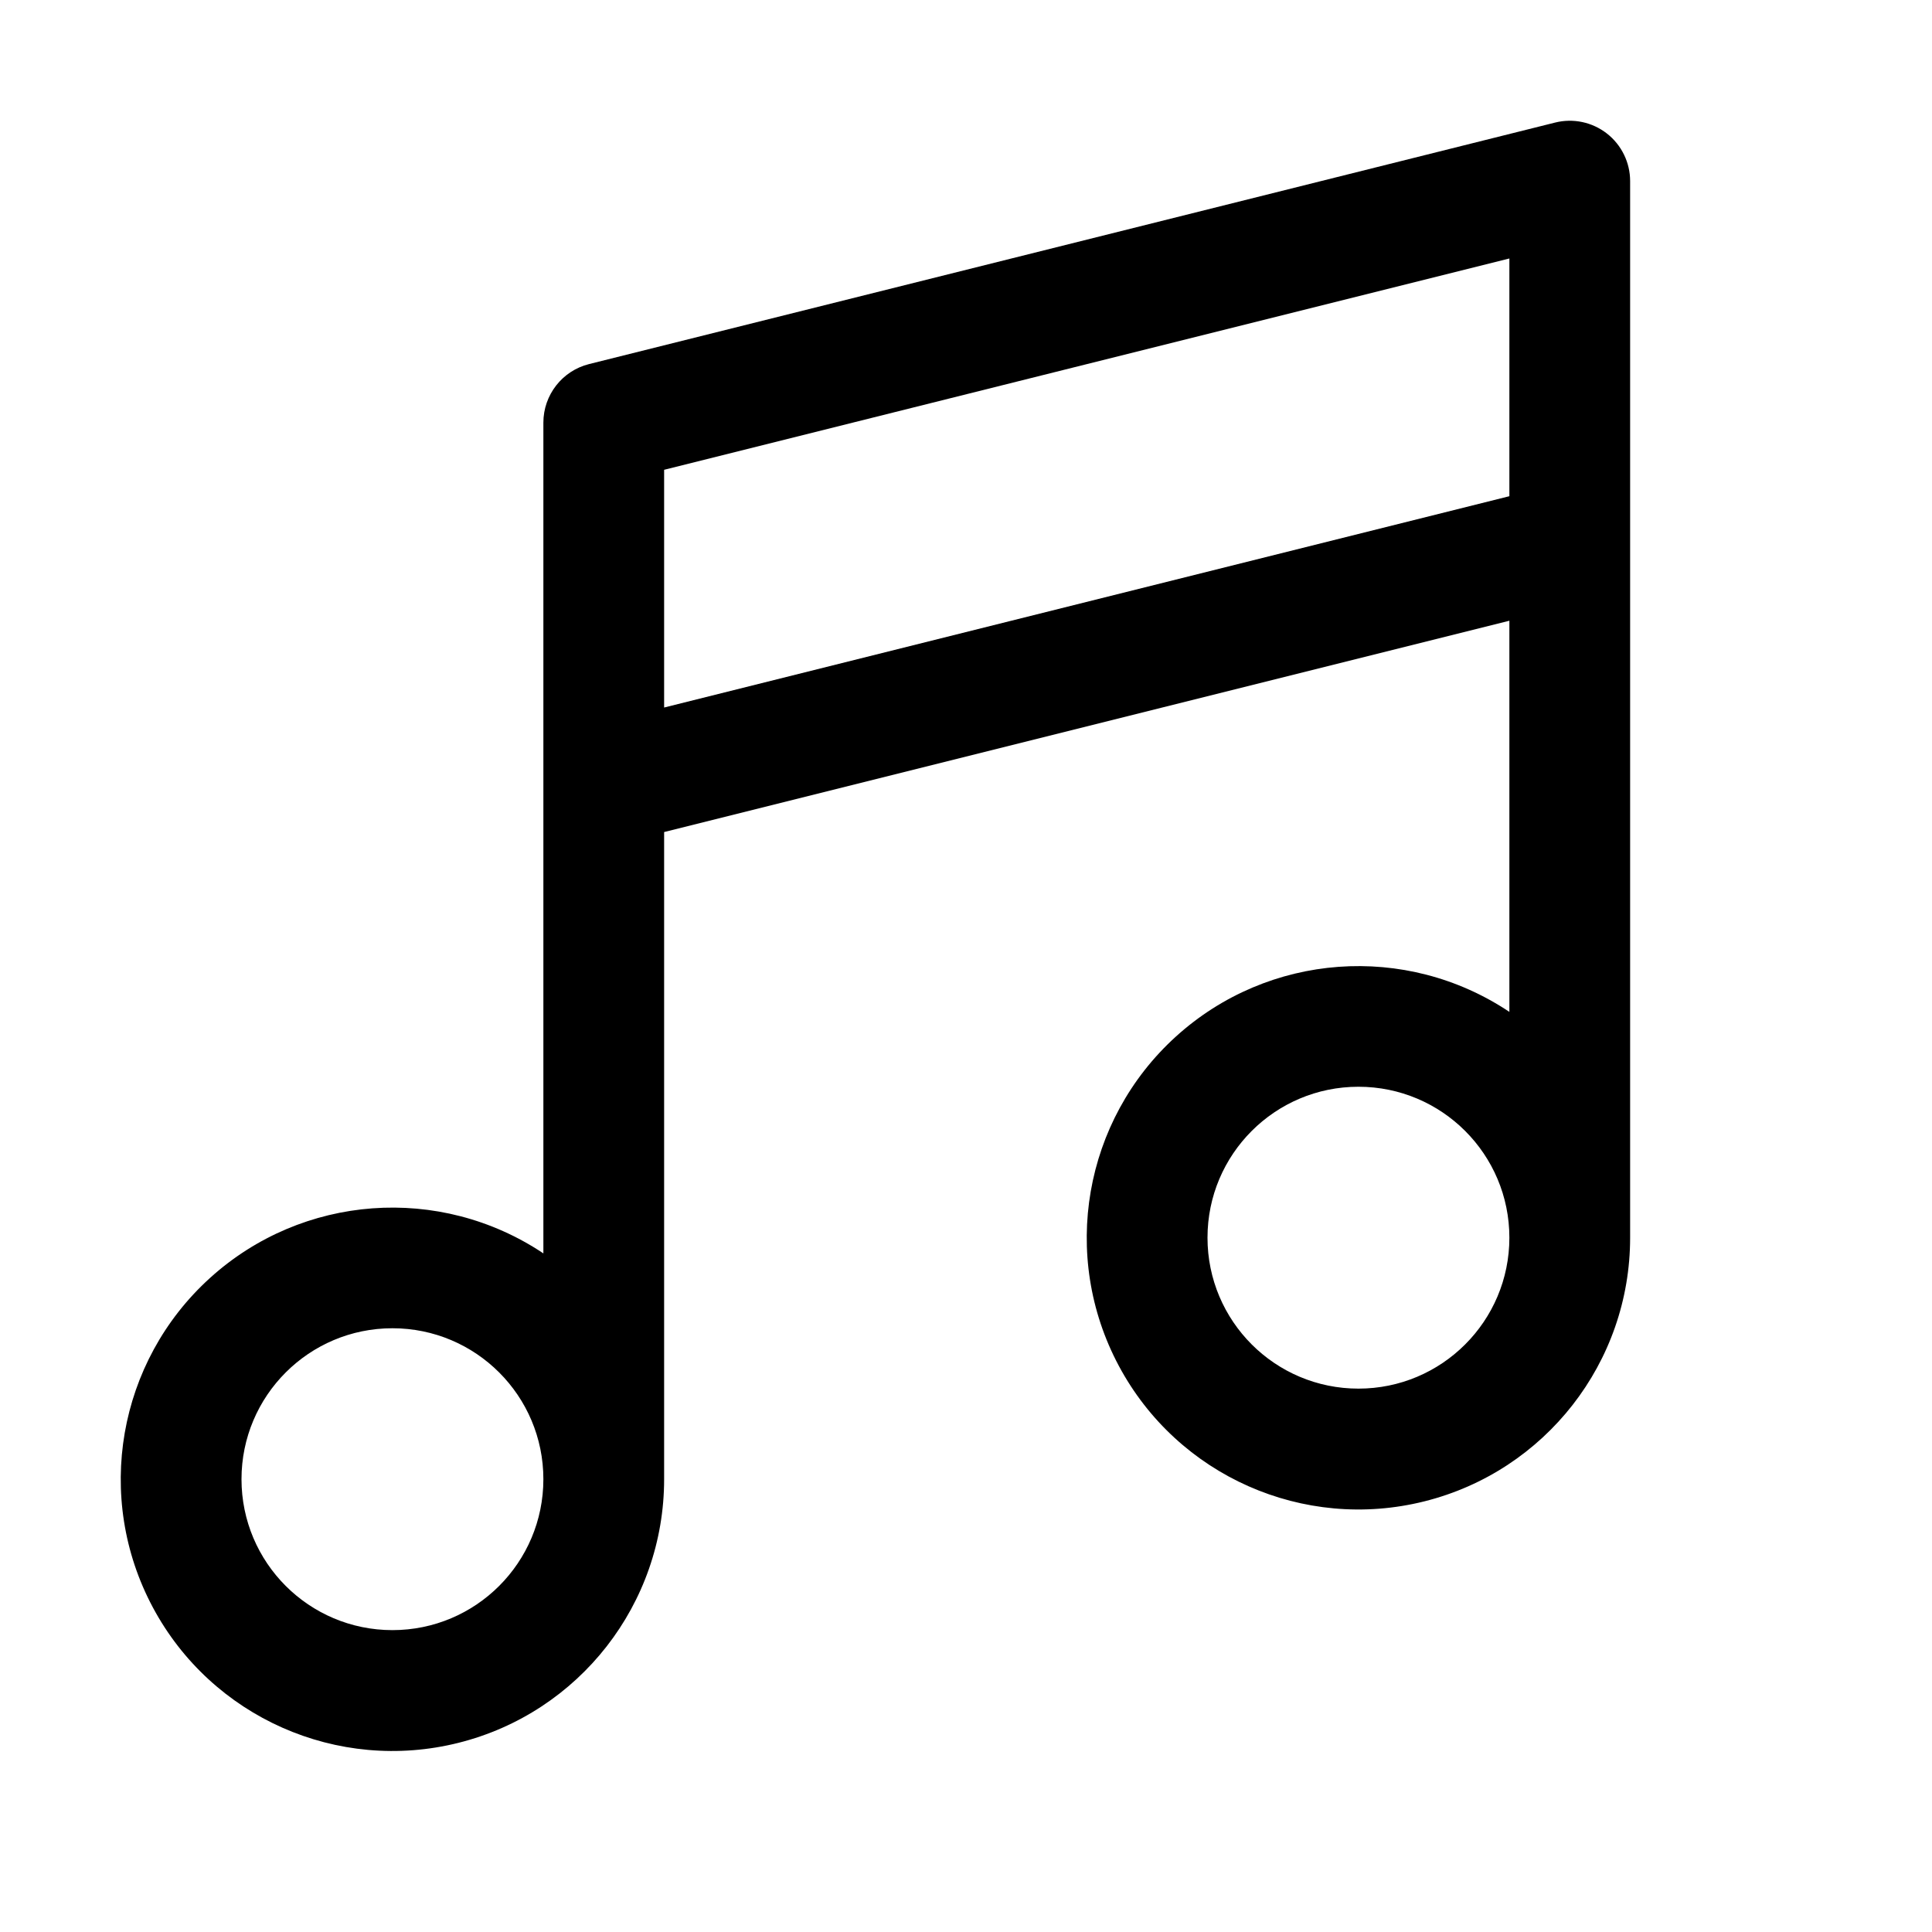
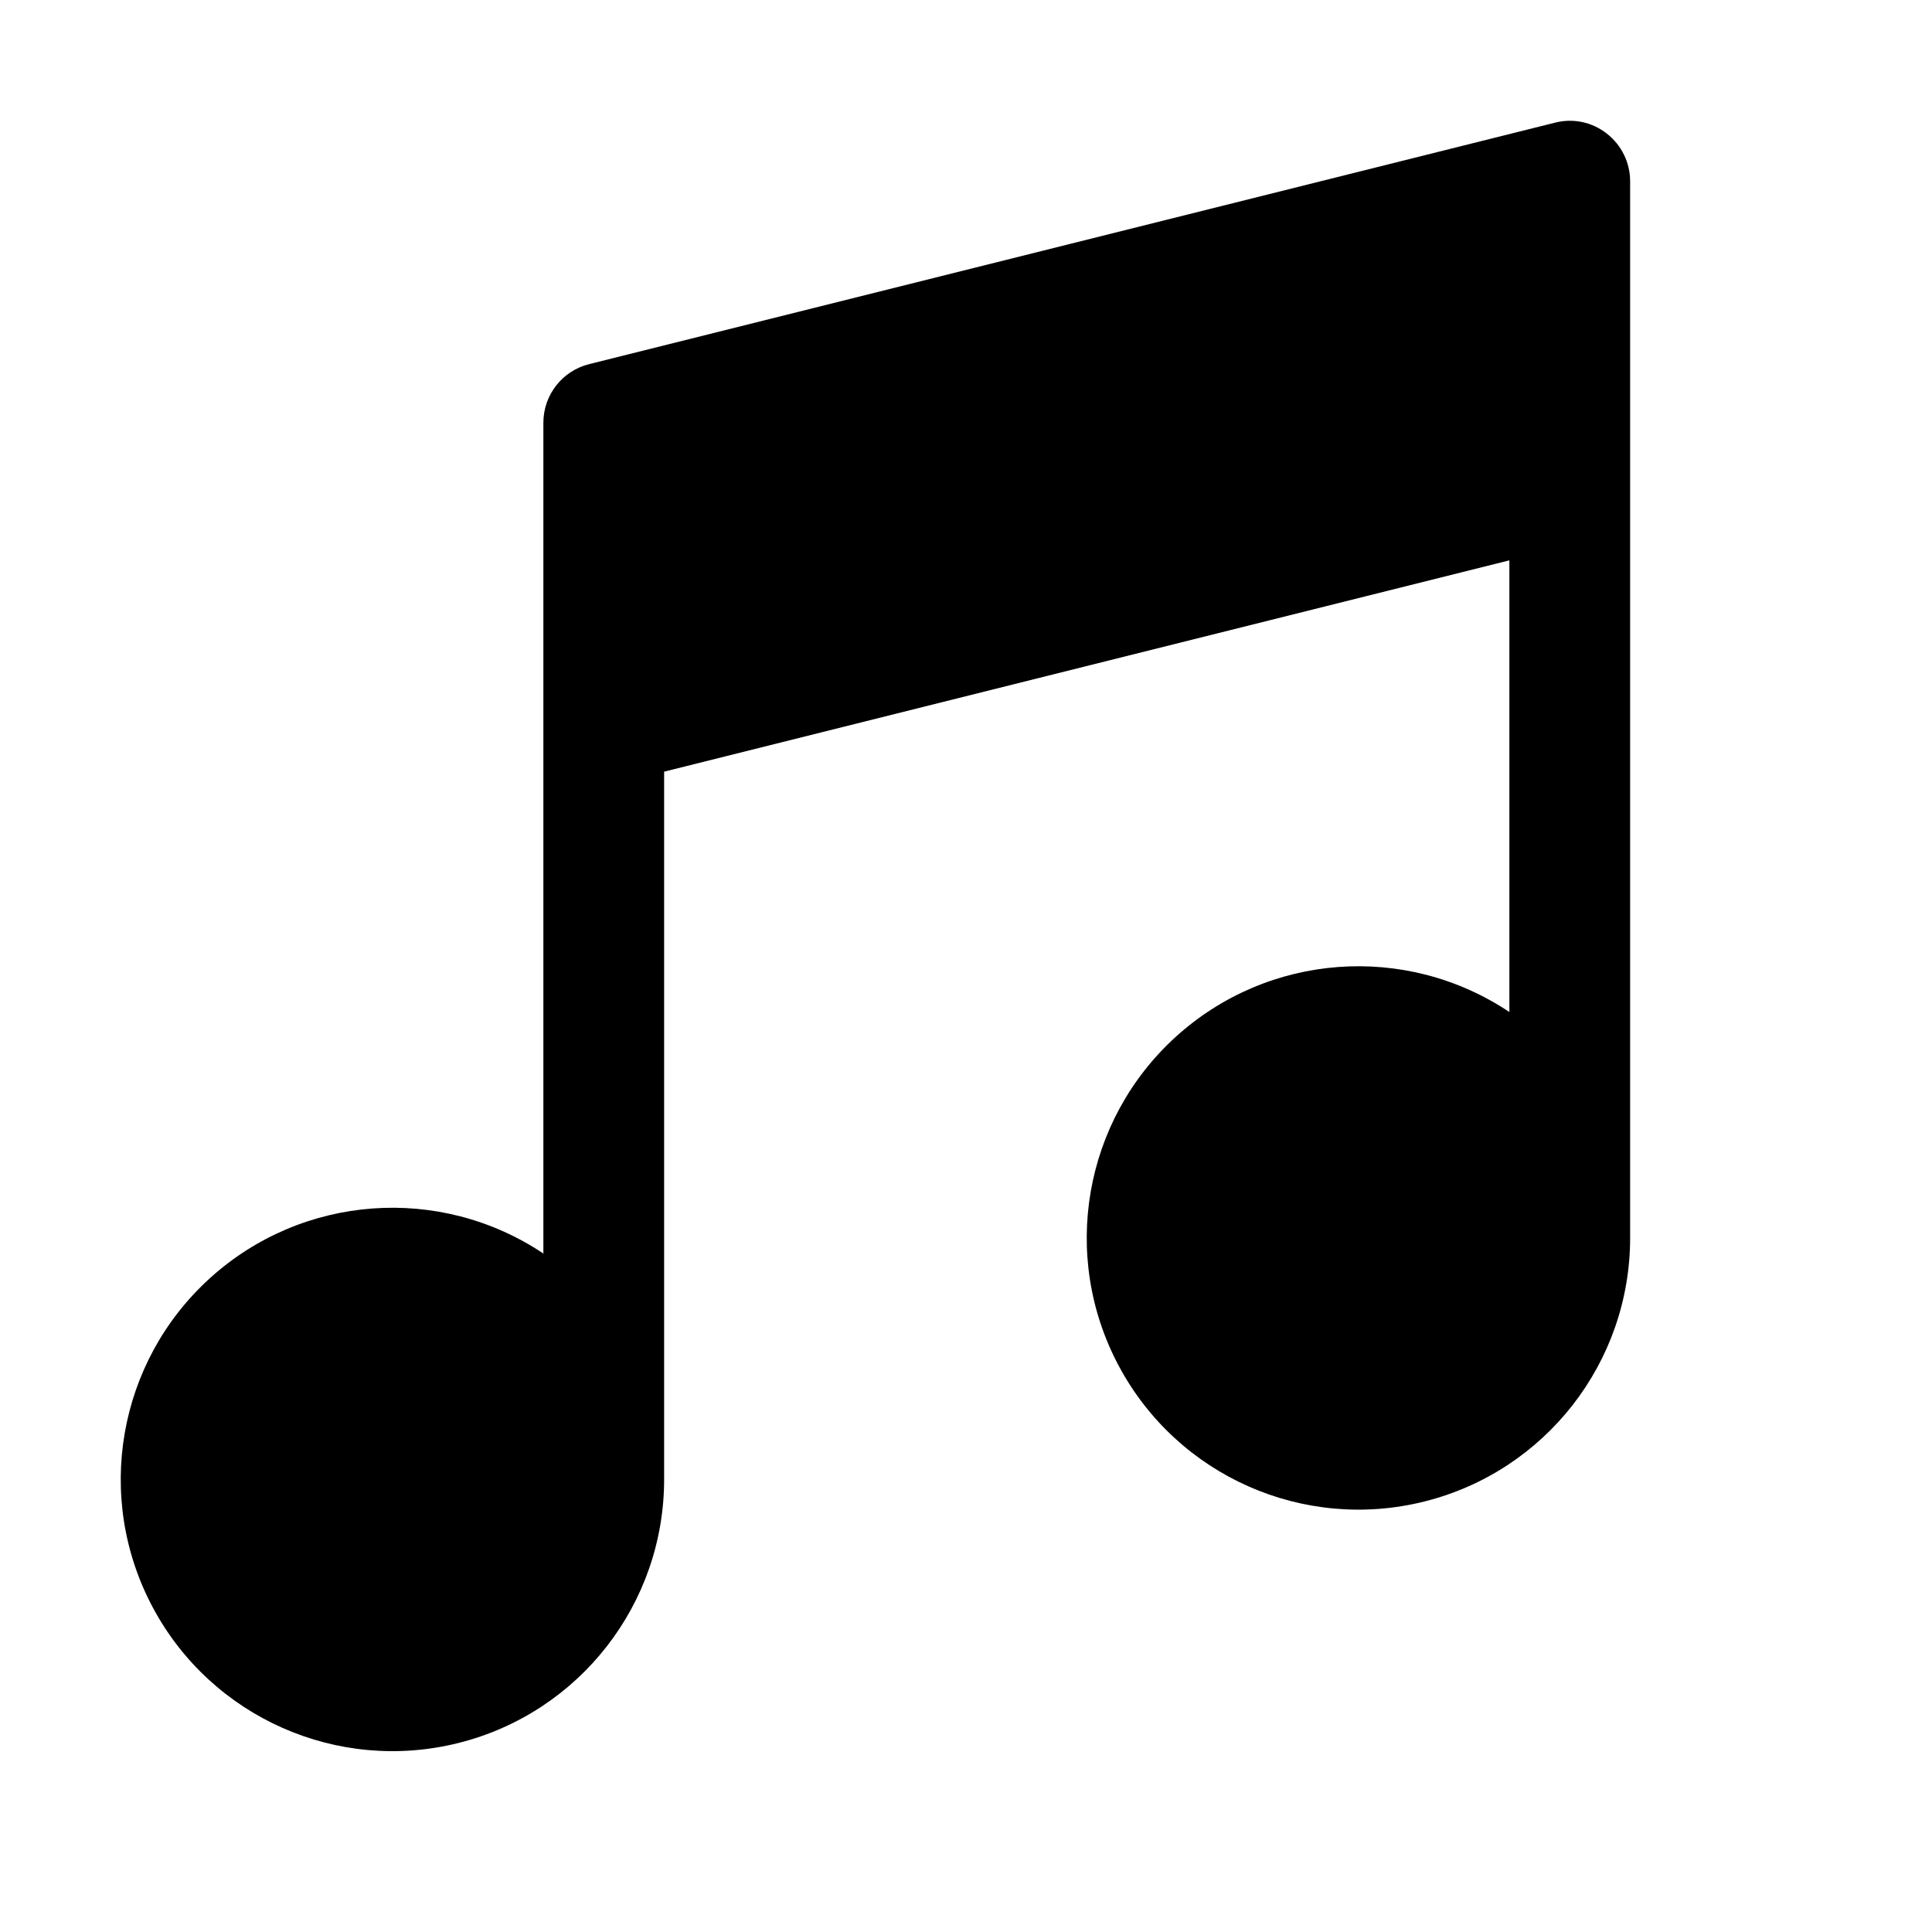
<svg xmlns="http://www.w3.org/2000/svg" viewBox="0 0 256 256" fill="currentColor">
-   <path d="M212.92,17.69a8,8,0,0,0-6.86-1.45l-128,32A8,8,0,0,0,72,56V166.08A36,36,0,1,0,88,196V110.25l112-28v51.83A36,36,0,1,0,216,164V24A8,8,0,0,0,212.92,17.69ZM52,216a20,20,0,1,1,20-20A20,20,0,0,1,52,216ZM88,93.75V62.25l112-28v31.5ZM180,184a20,20,0,1,1,20-20A20,20,0,0,1,180,184Z" />
+   <path d="M212.92,17.71a7.89,7.89,0,0,0-6.86-1.46l-128,32A8,8,0,0,0,72,56V166.1A36,36,0,1,0,88,196V102.25l112-28V134.1A36,36,0,1,0,216,164V24A8,8,0,0,0,212.92,17.71Z" />
</svg>
